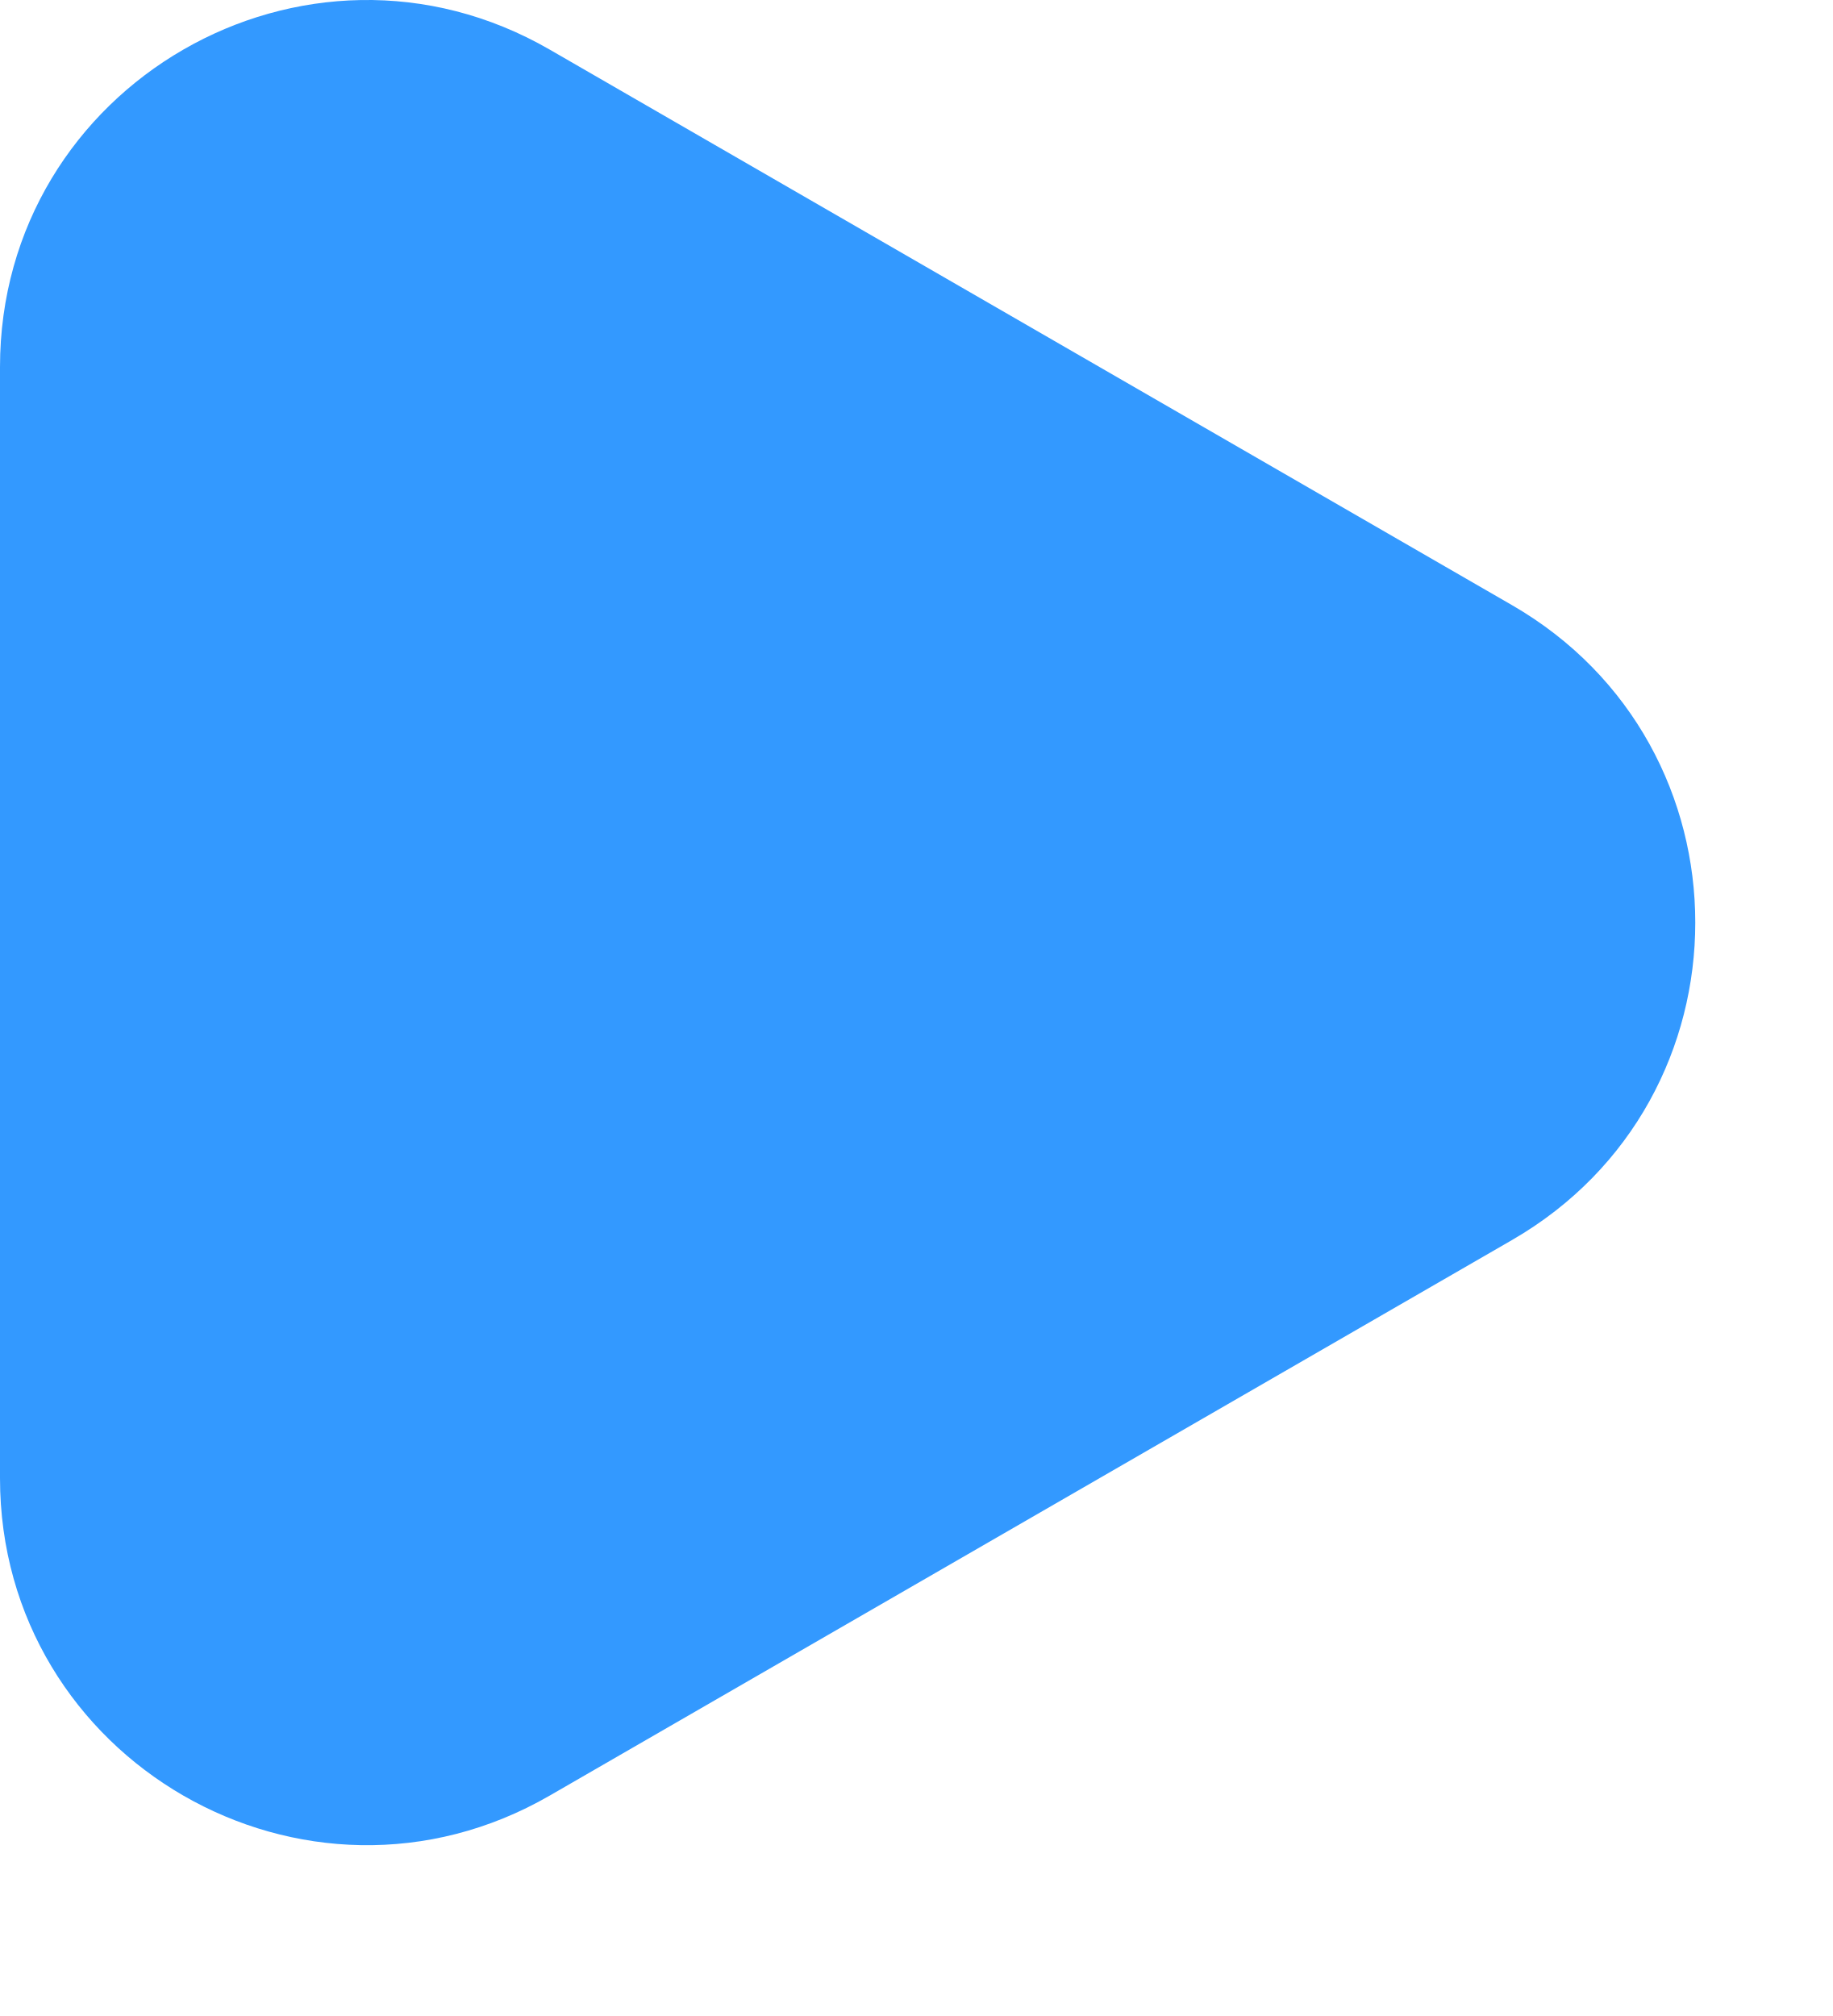
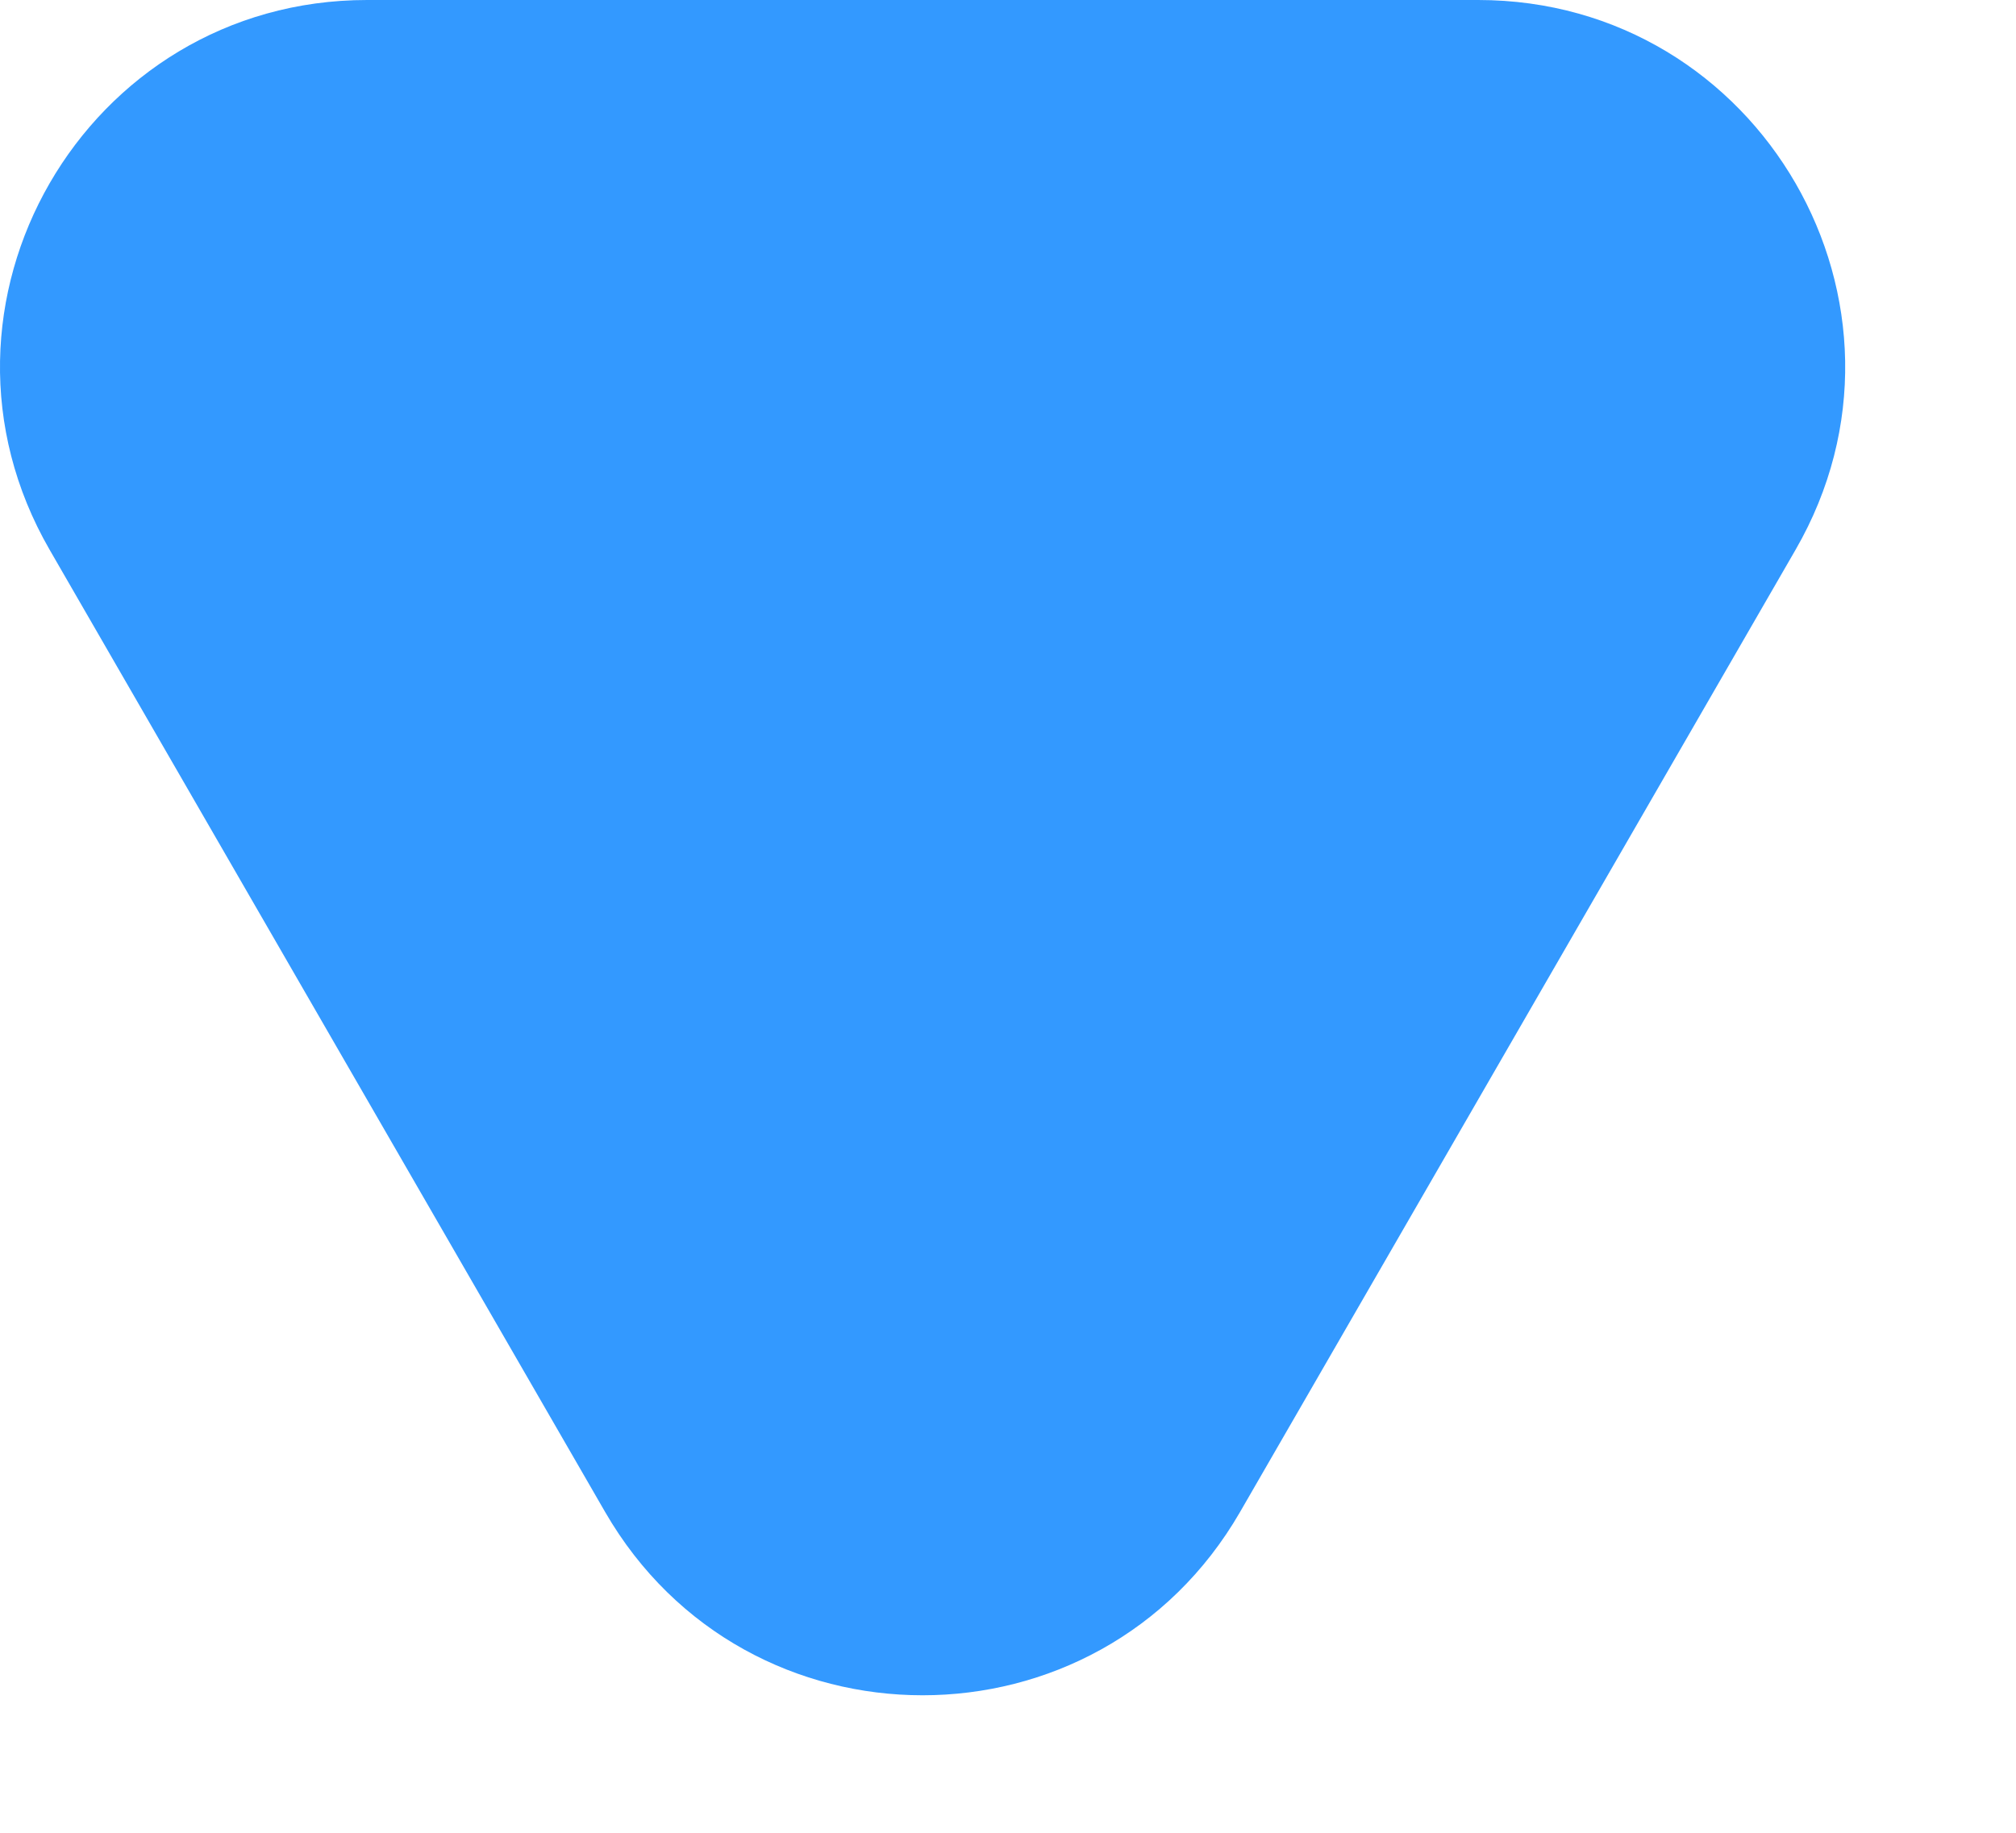
- <svg xmlns="http://www.w3.org/2000/svg" width="10" height="11" viewBox="0 0 10 11" fill="none">
-   <path d="M8.25 3.302C9.583 4.072 9.583 5.996 8.25 6.766L3 9.797C1.667 10.567 0 9.605 0 8.065V2.003C0 0.463 1.667 -0.499 3 0.271L8.25 3.302Z" fill="#3399FF" />
+ <svg xmlns="http://www.w3.org/2000/svg" width="11" height="10" viewBox="0 0 11 10" fill="none">
+   <path d="M6.766 8.25C5.996 9.583 4.072 9.583 3.302 8.25L0.271 3C-0.499 1.667 0.463 0 2.003 0H8.065C9.605 0 10.567 1.667 9.797 3L6.766 8.25Z" fill="#3399FF" />
</svg>
